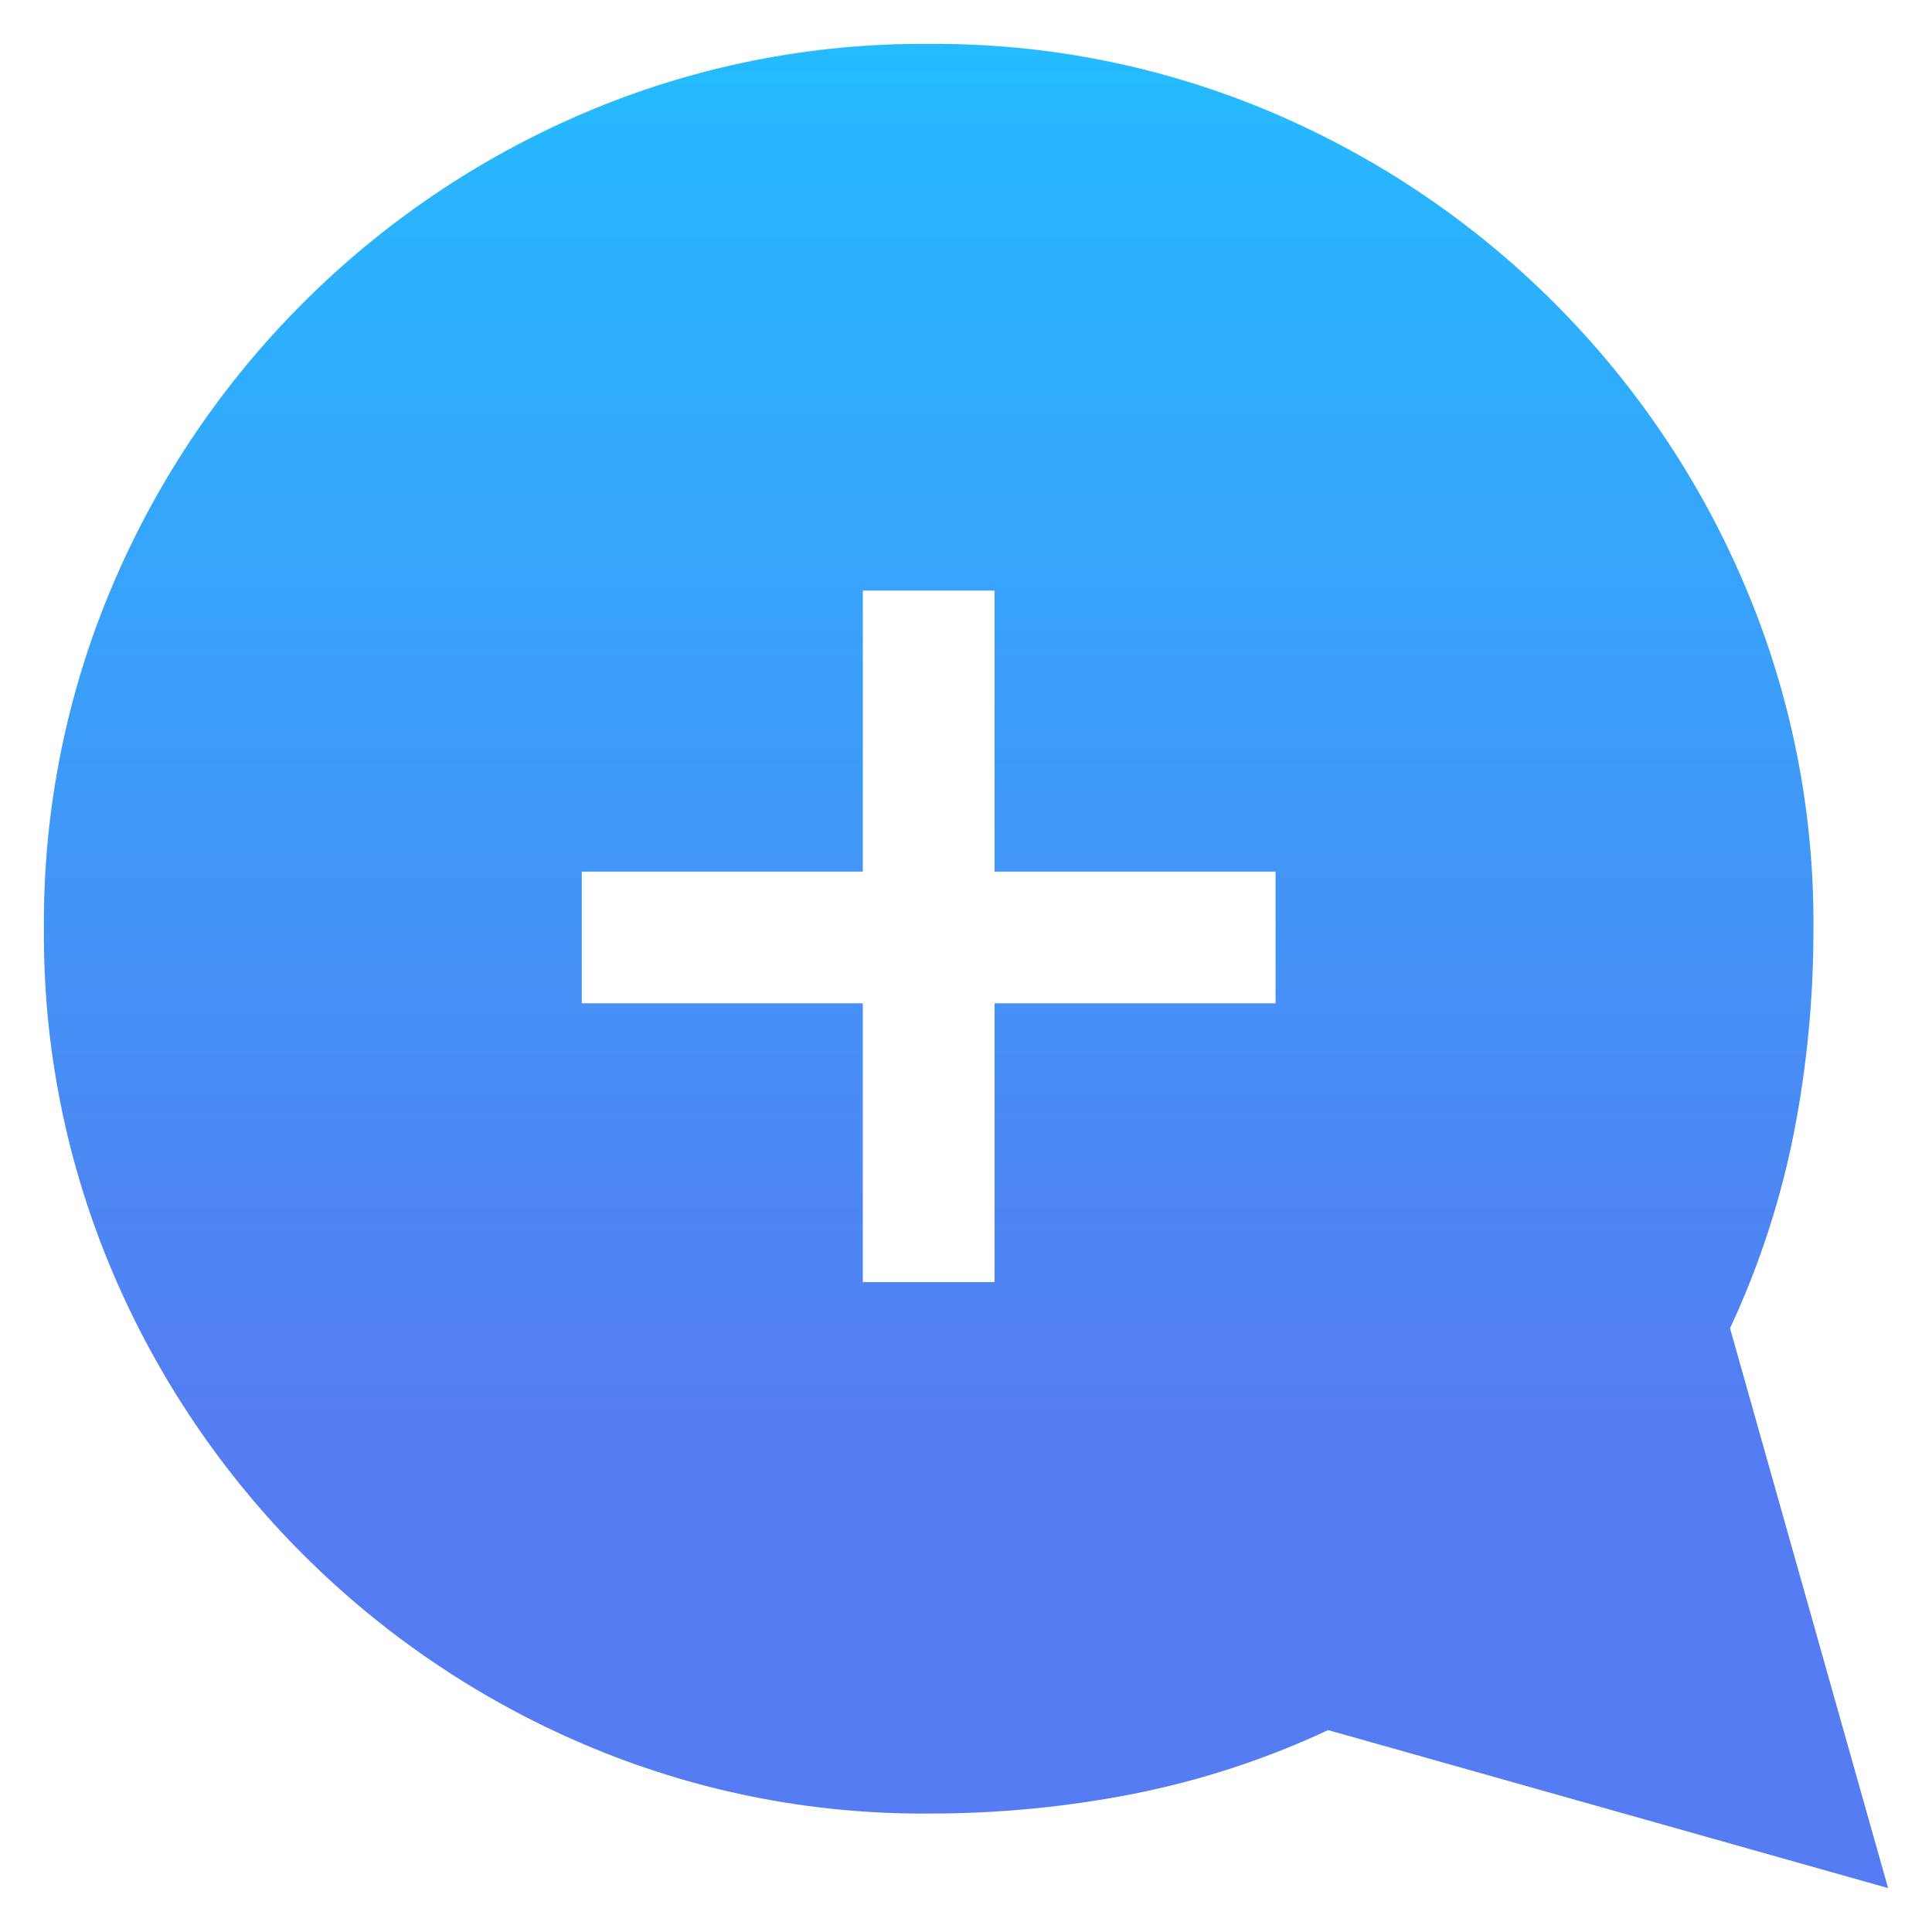
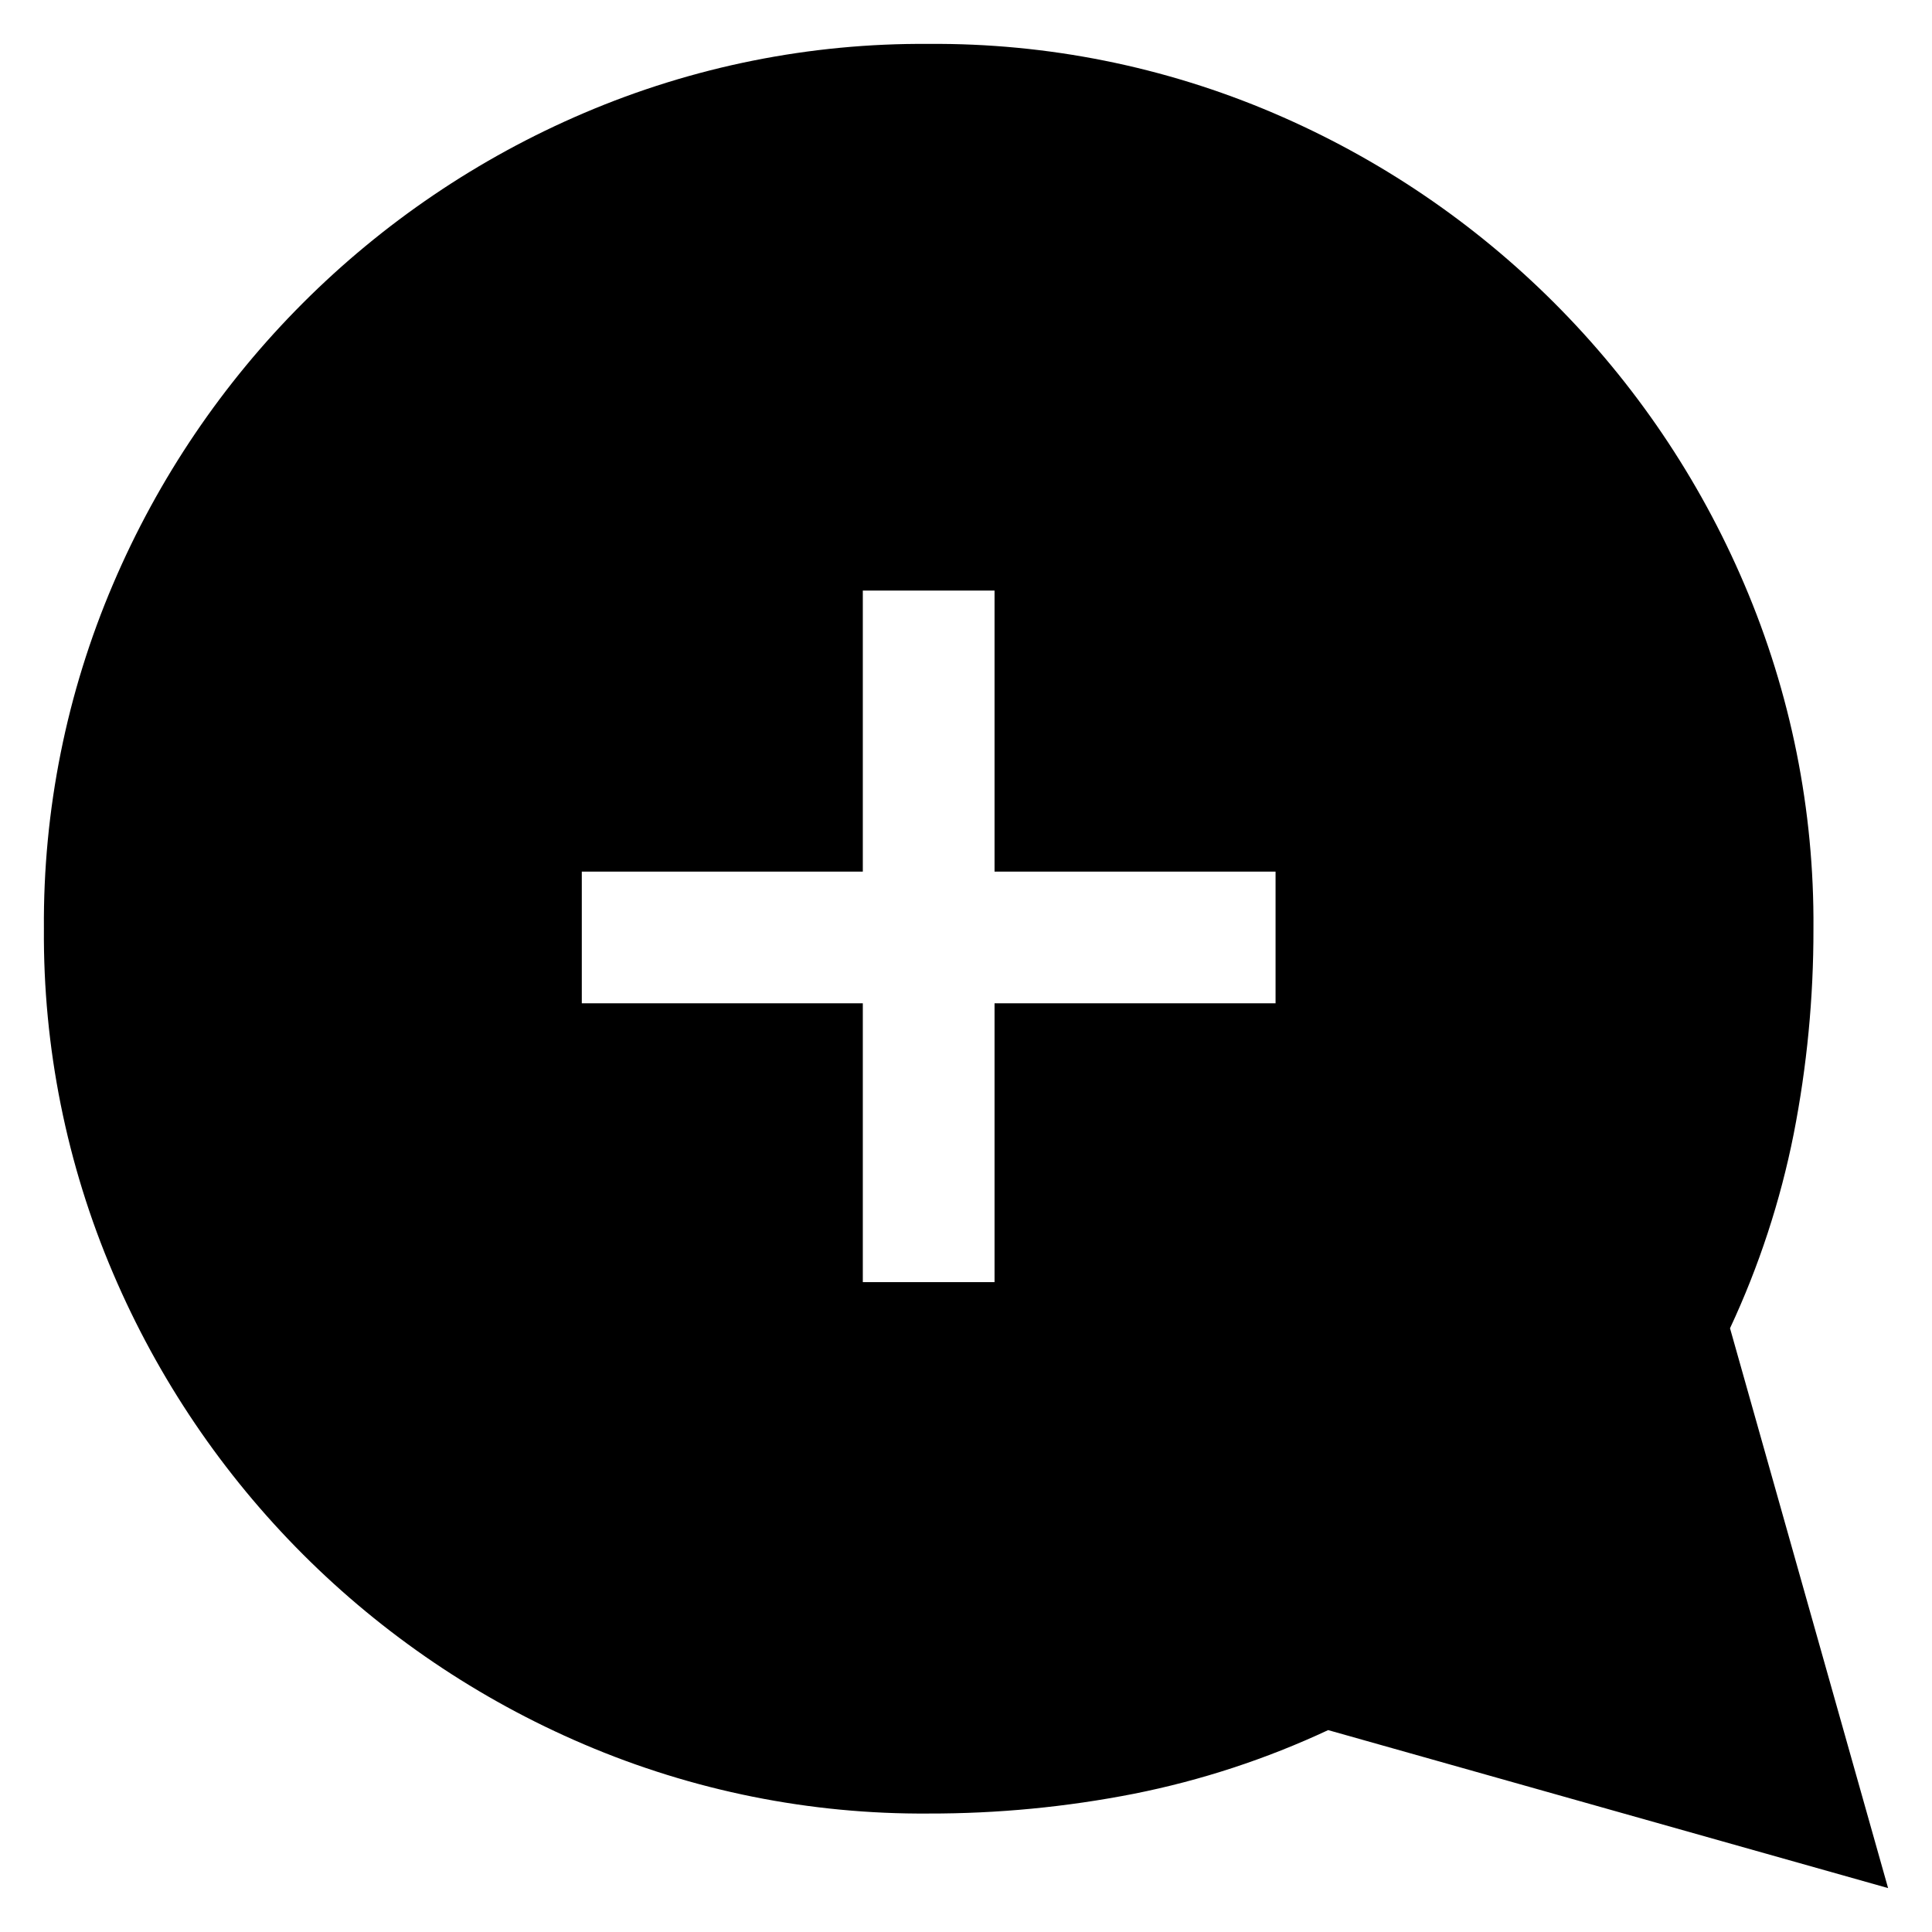
<svg xmlns="http://www.w3.org/2000/svg" id="ico_ugc" width="22" height="22" viewBox="0 0 22 22">
-   <defs>
-     <linearGradient id="linear-gradient" x1="0.5" x2="0.5" y2="1" gradientUnits="objectBoundingBox">
-       <stop offset="0" stop-color="#24bcff" />
-       <stop offset="0.753" stop-color="#557cf2" />
-       <stop offset="1" stop-color="#557cf2" />
-     </linearGradient>
-   </defs>
-   <rect id="사각형_23" data-name="사각형 23" width="22" height="22" opacity="0" fill="url(#linear-gradient)" />
-   <path id="maps_ugc_FILL1_wght400_GRAD0_opsz48" d="M23,25l-1.8-6.375a9.688,9.688,0,0,0,.725-2.212,12.018,12.018,0,0,0,.225-2.337,9.8,9.8,0,0,0-.788-3.925A10.166,10.166,0,0,0,16,4.787,9.8,9.8,0,0,0,12.075,4a9.8,9.8,0,0,0-3.925.787A10.166,10.166,0,0,0,2.788,10.15,9.8,9.8,0,0,0,2,14.075,9.8,9.8,0,0,0,2.788,18,10.166,10.166,0,0,0,8.15,23.363a9.8,9.8,0,0,0,3.925.788,12.018,12.018,0,0,0,2.337-.225,9.687,9.687,0,0,0,2.212-.725ZM12.825,18.1h-1.5V14.925h-3.2v-1.5h3.2v-3.2h1.5v3.2h3.2v1.5h-3.2Z" transform="translate(-1.5 -3.5)" fill="url(#linear-gradient)" />
+   <rect id="사각형_23" data-name="사각형 23" width="22" height="22" opacity="0" />
+   <path id="maps_ugc_FILL1_wght400_GRAD0_opsz48" d="M23,25l-1.8-6.375a9.688,9.688,0,0,0,.725-2.212,12.018,12.018,0,0,0,.225-2.337,9.8,9.8,0,0,0-.788-3.925A10.166,10.166,0,0,0,16,4.787,9.8,9.8,0,0,0,12.075,4a9.8,9.8,0,0,0-3.925.787A10.166,10.166,0,0,0,2.788,10.15,9.8,9.8,0,0,0,2,14.075,9.8,9.8,0,0,0,2.788,18,10.166,10.166,0,0,0,8.15,23.363a9.8,9.8,0,0,0,3.925.788,12.018,12.018,0,0,0,2.337-.225,9.687,9.687,0,0,0,2.212-.725ZM12.825,18.1h-1.5V14.925h-3.2v-1.5h3.2v-3.2h1.5v3.2h3.2v1.5h-3.2Z" transform="translate(-1.5 -3.5)" />
</svg>
